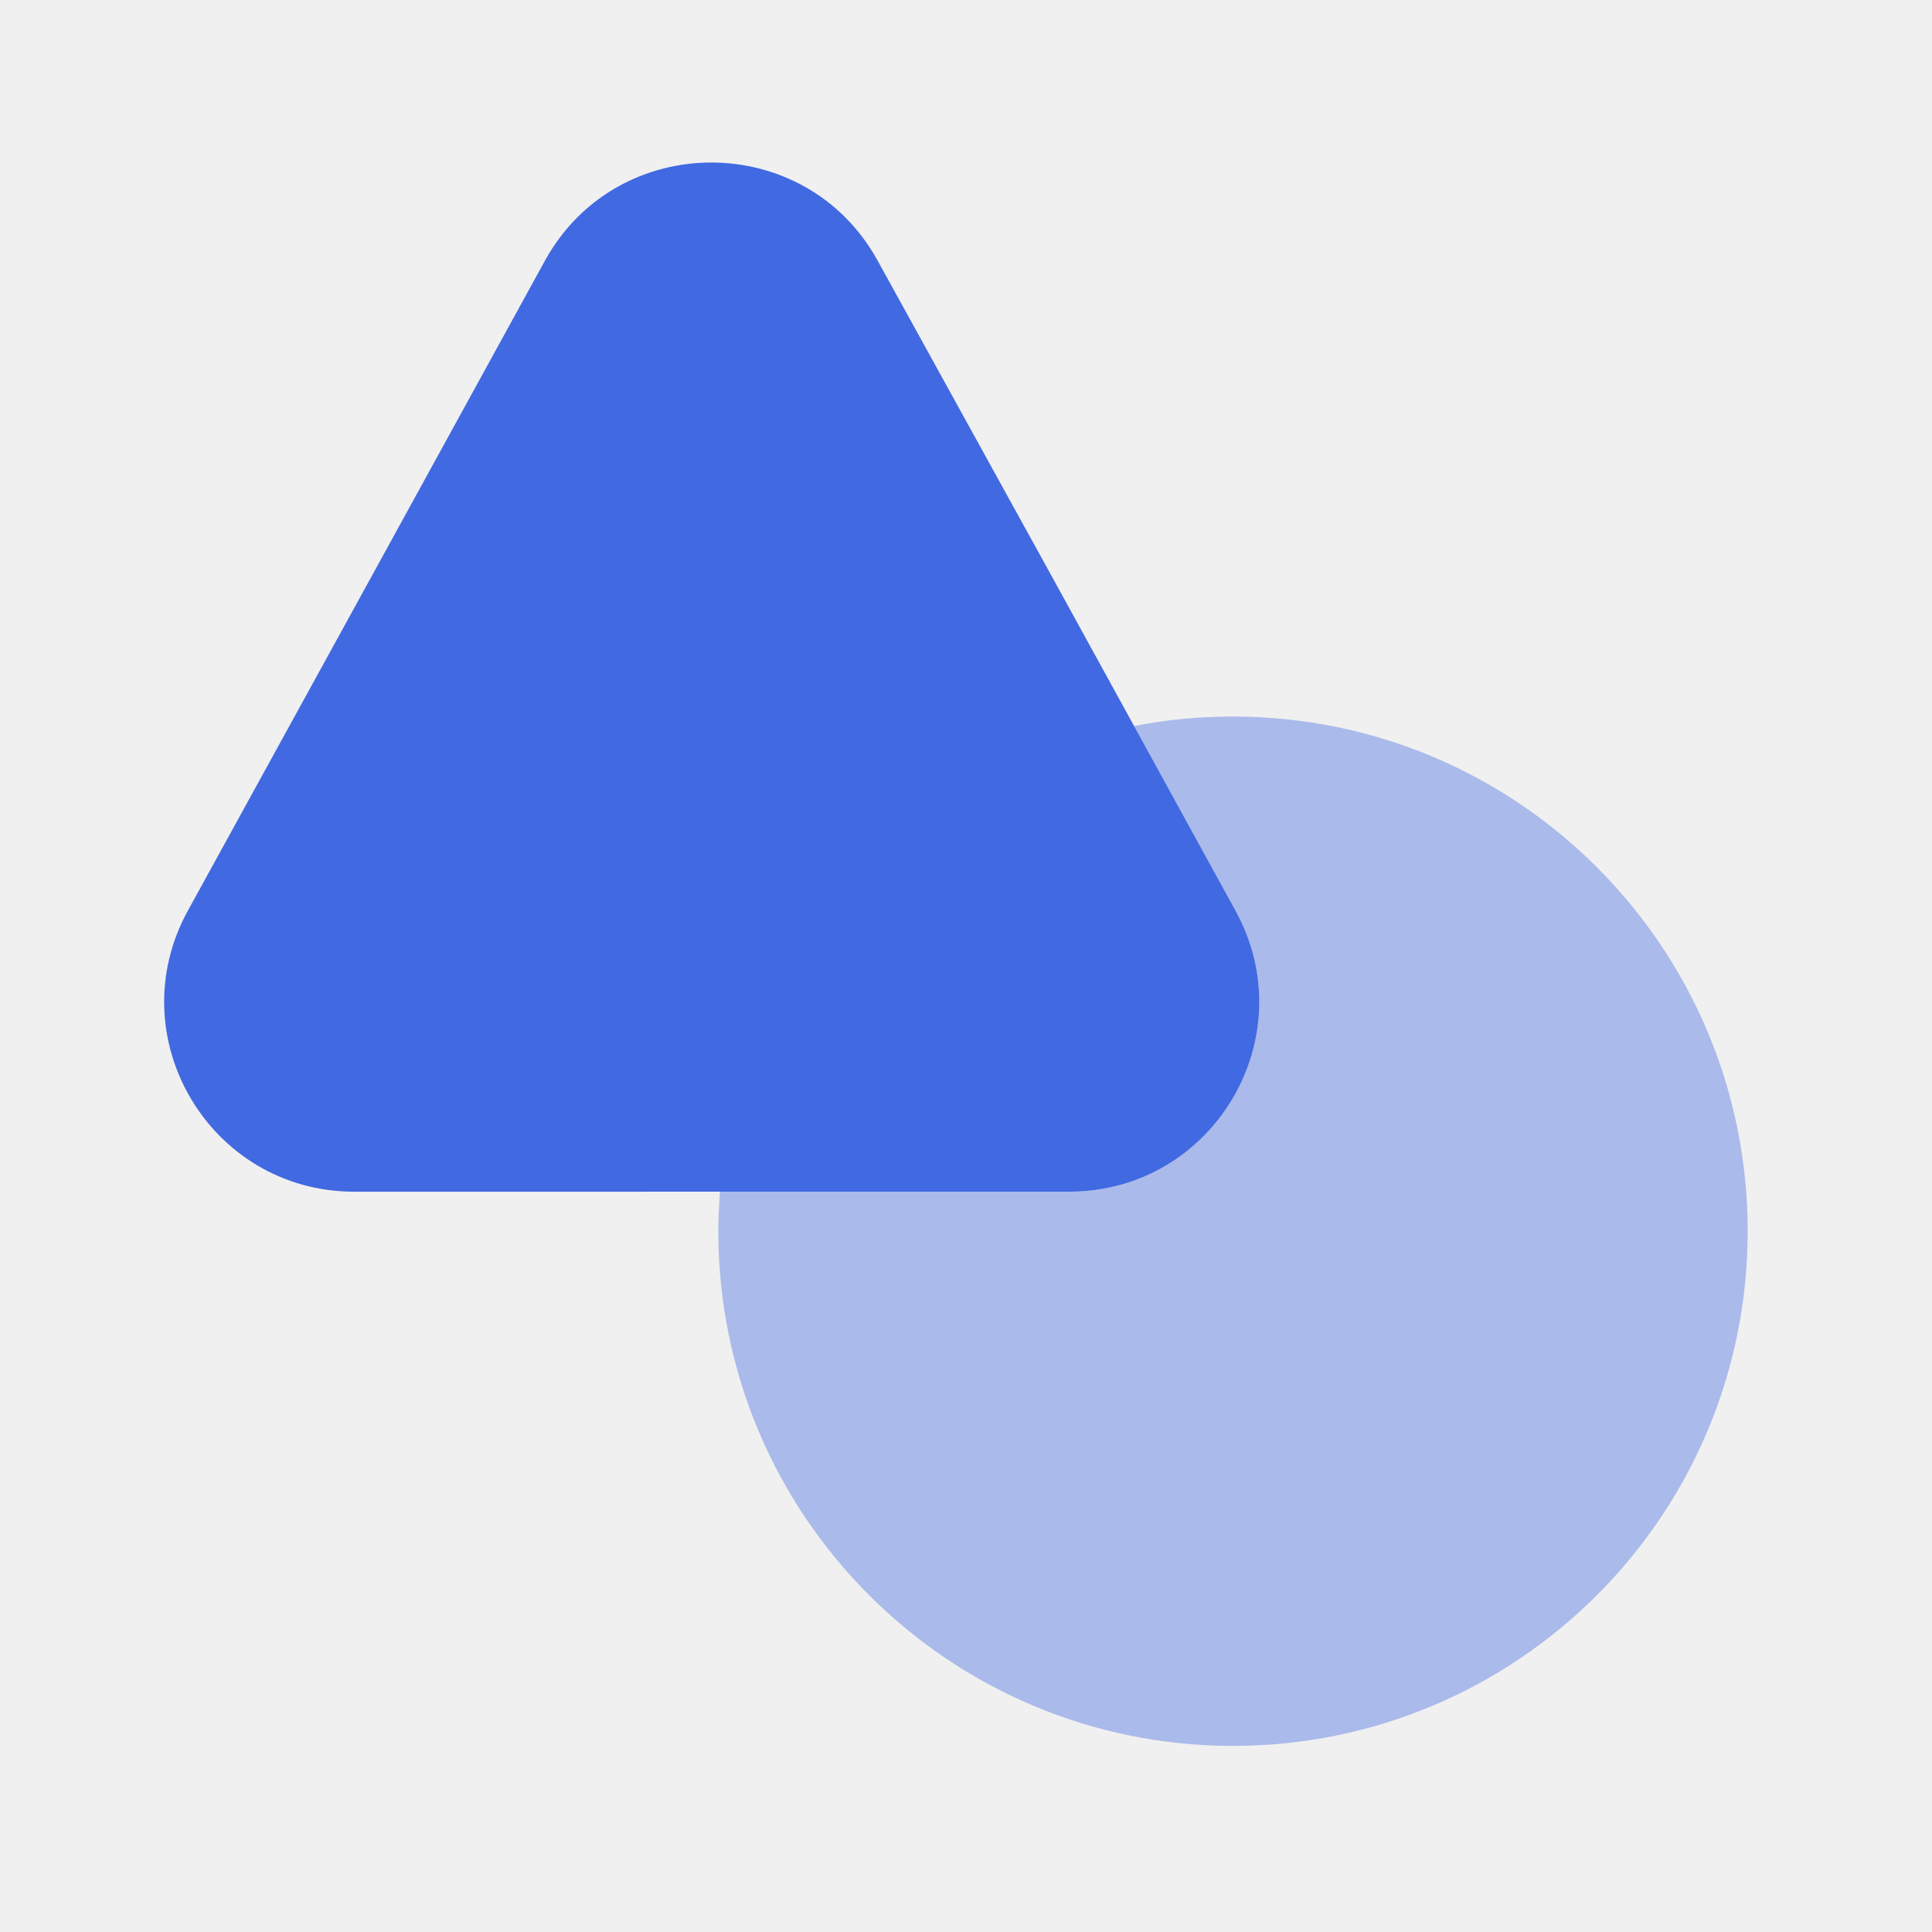
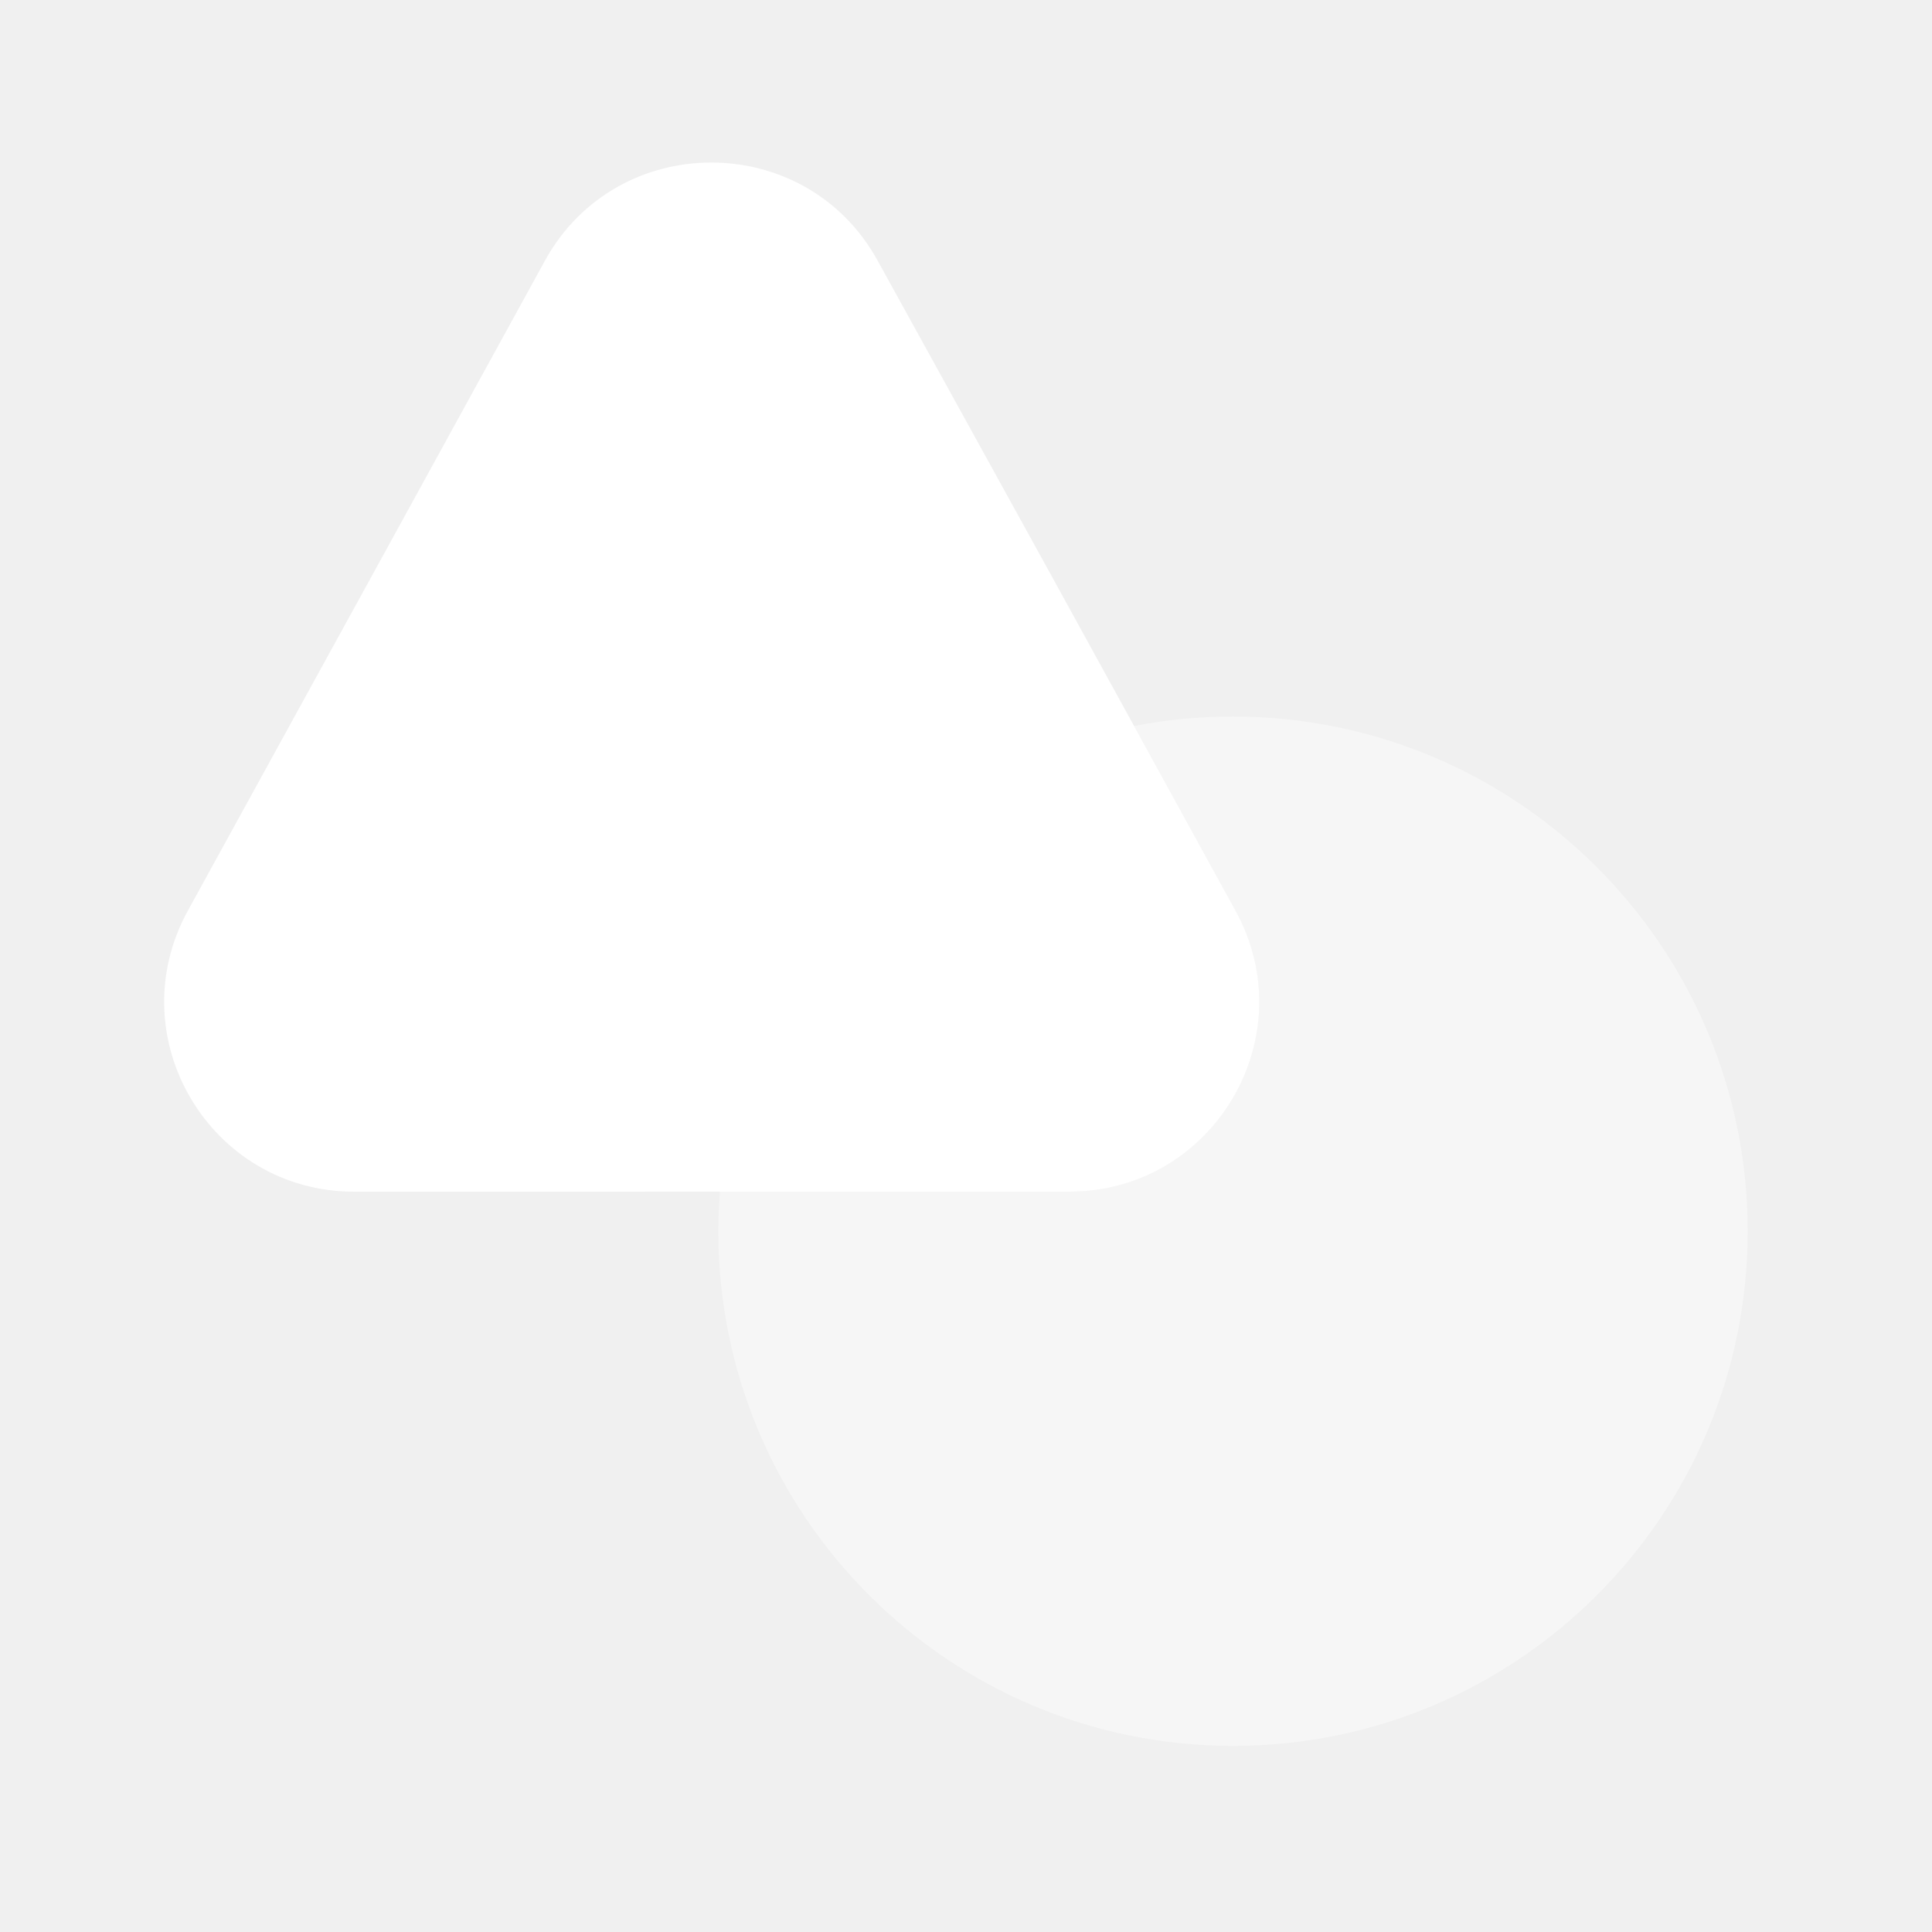
<svg xmlns="http://www.w3.org/2000/svg" width="61" height="61" viewBox="0 0 61 61" fill="none">
-   <path d="M33.759 37.625L11.184 37.626C6.634 37.626 3.734 32.751 5.933 28.751L11.758 18.151L17.208 8.226C19.482 4.101 25.432 4.1 27.708 8.225L33.183 18.15L35.808 22.925L39.008 28.75C41.209 32.75 38.309 37.625 33.759 37.625Z" fill="#4169E1" />
-   <path opacity="0.4" d="M55.18 38.873C55.181 47.848 47.906 55.123 38.931 55.124C29.956 55.124 22.681 47.849 22.68 38.874C22.68 38.45 22.705 38.05 22.73 37.624L33.755 37.624C38.305 37.624 41.205 32.749 39.005 28.749L35.805 22.924C36.805 22.724 37.855 22.624 38.93 22.624C47.905 22.623 55.18 29.898 55.18 38.873Z" fill="#4169E1" />
+   <path d="M33.759 37.625L11.184 37.626C6.634 37.626 3.734 32.751 5.933 28.751L11.758 18.151L17.208 8.226C19.482 4.101 25.432 4.1 27.708 8.225L33.183 18.15L35.808 22.925L39.008 28.75C41.209 32.75 38.309 37.625 33.759 37.625Z" fill="#FFFFFF" />
+   <path opacity="0.4" d="M55.18 38.873C55.181 47.848 47.906 55.123 38.931 55.124C29.956 55.124 22.681 47.849 22.68 38.874C22.68 38.45 22.705 38.05 22.73 37.624L33.755 37.624C38.305 37.624 41.205 32.749 39.005 28.749L35.805 22.924C36.805 22.724 37.855 22.624 38.93 22.624C47.905 22.623 55.18 29.898 55.18 38.873Z" fill="#FFFFFF" />
</svg>
